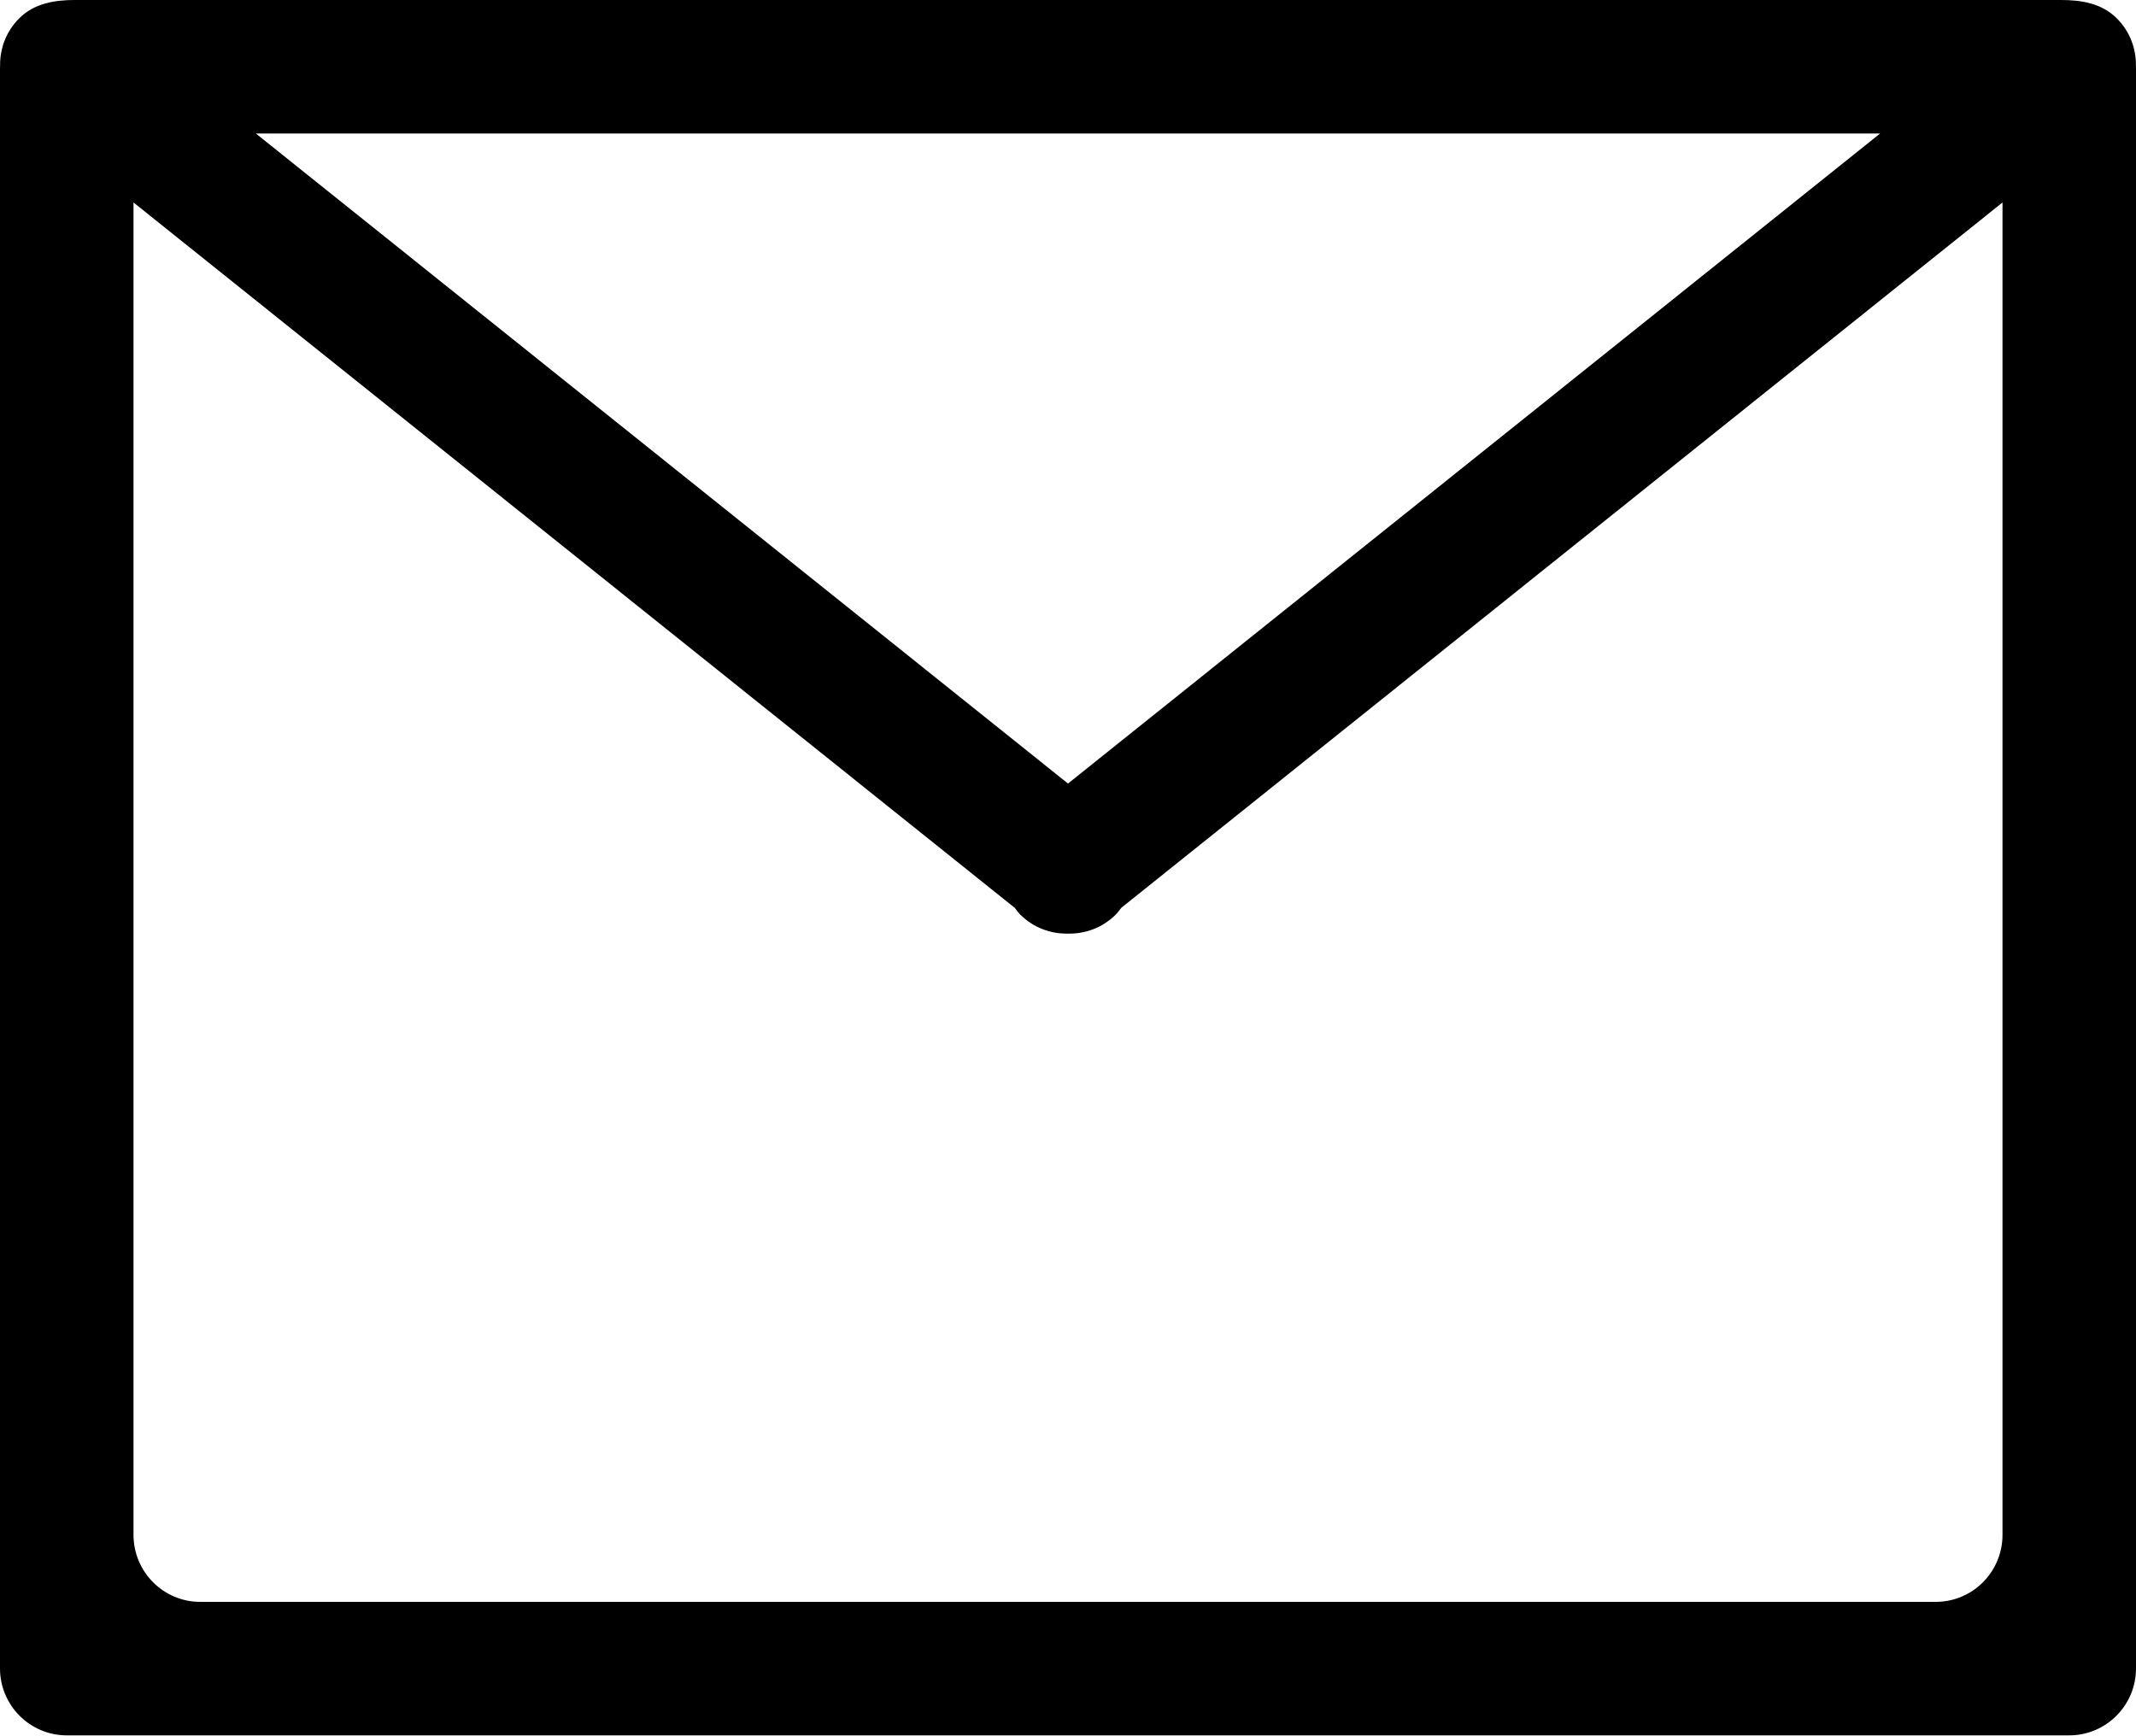
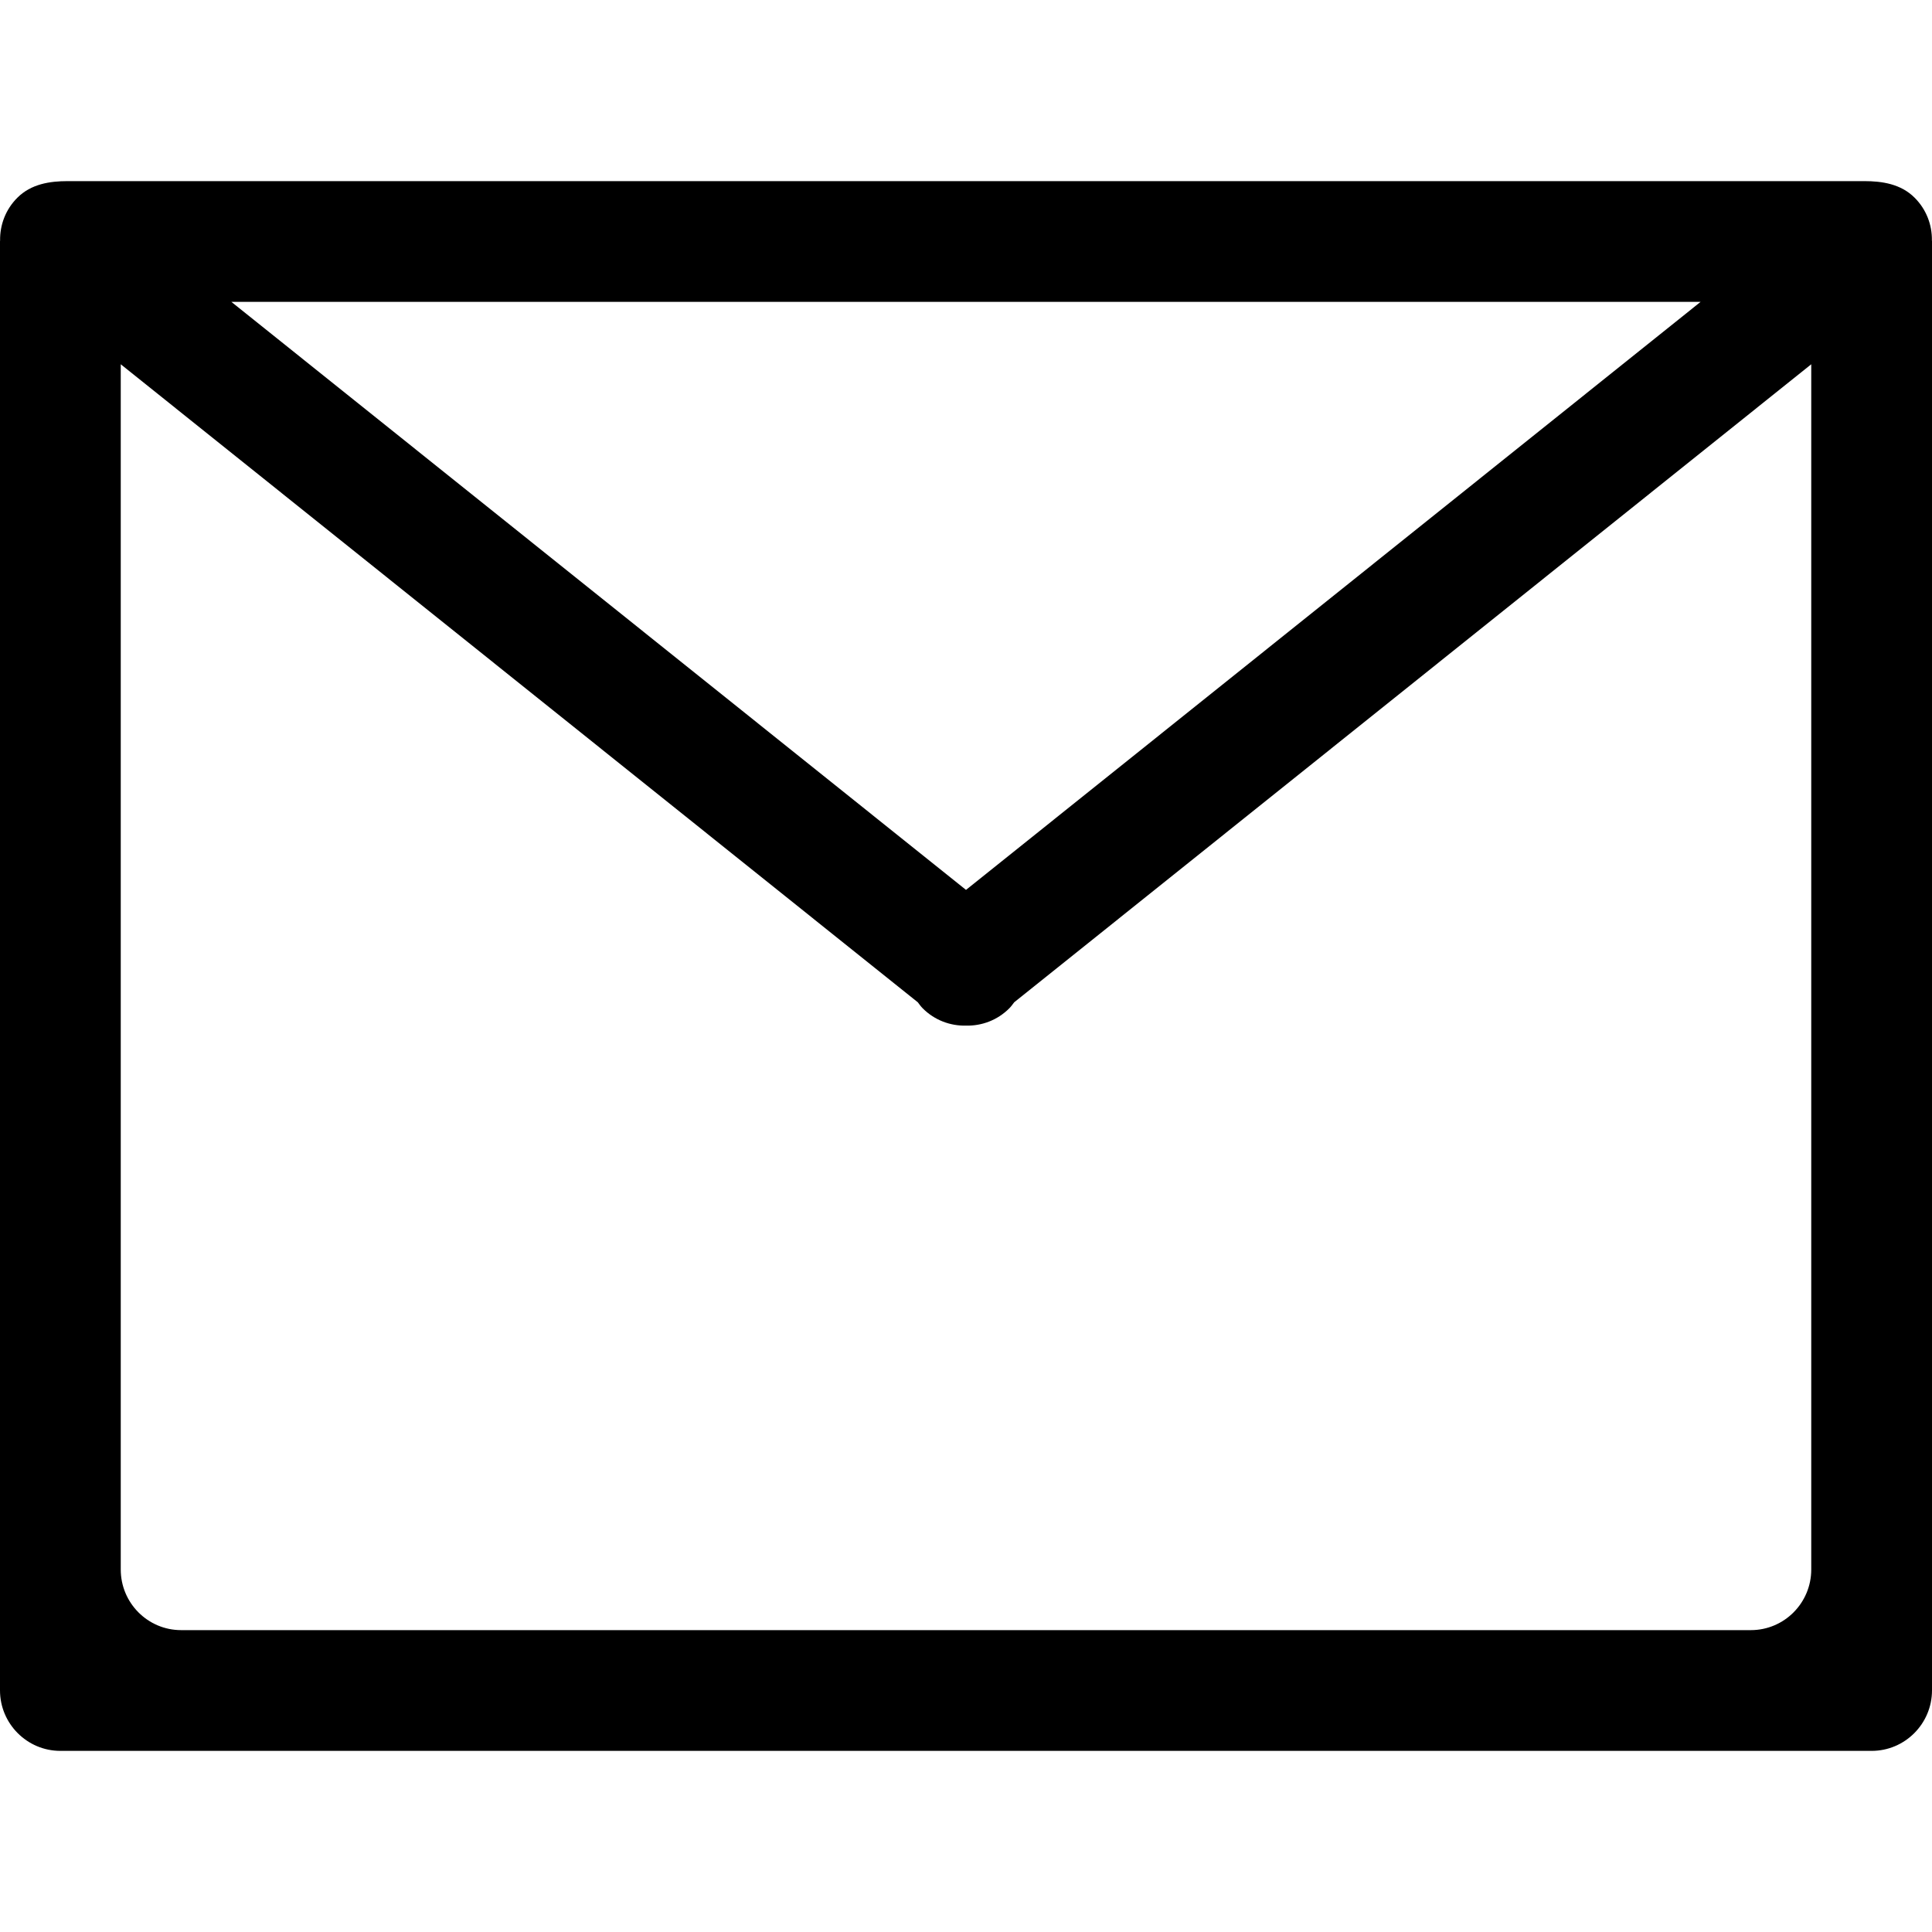
- <svg xmlns="http://www.w3.org/2000/svg" width="64px" height="52px" viewBox="0 0 64 52" version="1.1">
+ <svg xmlns="http://www.w3.org/2000/svg" width="64px" height="64px" viewBox="0 0 64 64" version="1.1">
  <defs />
  <g id="Page-1" stroke="none" stroke-width="1" fill="none" fill-rule="evenodd">
    <g id="messages" fill="#000000">
-       <path d="M63.997,1.962 C64.004,1.45 63.814,0.938 63.424,0.549 C62.97,0.094 62.349,0 61.758,0 L2.241,0 C1.651,0 1.03,0.094 0.576,0.549 C0.184,0.939 -0.005,1.454 0.003,1.967 C0.002,1.976 0,1.983 0,1.992 L0,49.996 C0,51.098 0.895,52 2,52 L62,52 C63.105,52 64,51.098 64,49.996 L64,1.992 C64,1.982 63.997,1.973 63.997,1.962 L63.997,1.962 Z M56.334,4 L32,23.479 L7.665,4 L56.334,4 L56.334,4 Z M58,48 L6,48 C4.896,48 4,47.1 4,45.992 L4,6.067 L30.404,27.203 C30.456,27.271 30.504,27.34 30.566,27.402 C30.961,27.798 31.482,27.987 32,27.975 C32.518,27.987 33.039,27.798 33.434,27.402 C33.496,27.34 33.544,27.271 33.596,27.203 L60,6.067 L60,45.992 C60,47.1 59.104,48 58,48 L58,48 Z" id="Fill-14" />
+       <path d="M63.997,7.962 C64.004,7.45 63.814,6.938 63.424,6.549 C62.97,6.094 62.349,6 61.758,6 L2.241,6 C1.651,6 1.03,6.094 0.576,6.549 C0.184,6.939 -0.005,7.454 0.003,7.967 C0.002,7.976 0,7.983 0,7.992 L0,55.996 C0,57.098 0.895,58 2,58 L62,58 C63.105,58 64,57.098 64,55.996 L64,7.992 C64,7.982 63.997,7.973 63.997,7.962 L63.997,7.962 Z M56.334,10 L32,29.479 L7.665,10 L56.334,10 L56.334,10 Z M58,54 L6,54 C4.896,54 4,53.1 4,51.992 L4,12.067 L30.404,33.203 C30.456,33.271 30.504,33.34 30.566,33.402 C30.961,33.798 31.482,33.987 32,33.975 C32.518,33.987 33.039,33.798 33.434,33.402 C33.496,33.34 33.544,33.271 33.596,33.203 L60,12.067 L60,51.992 C60,53.1 59.104,54 58,54 L58,54 Z" id="Fill-14" />
    </g>
  </g>
</svg>
